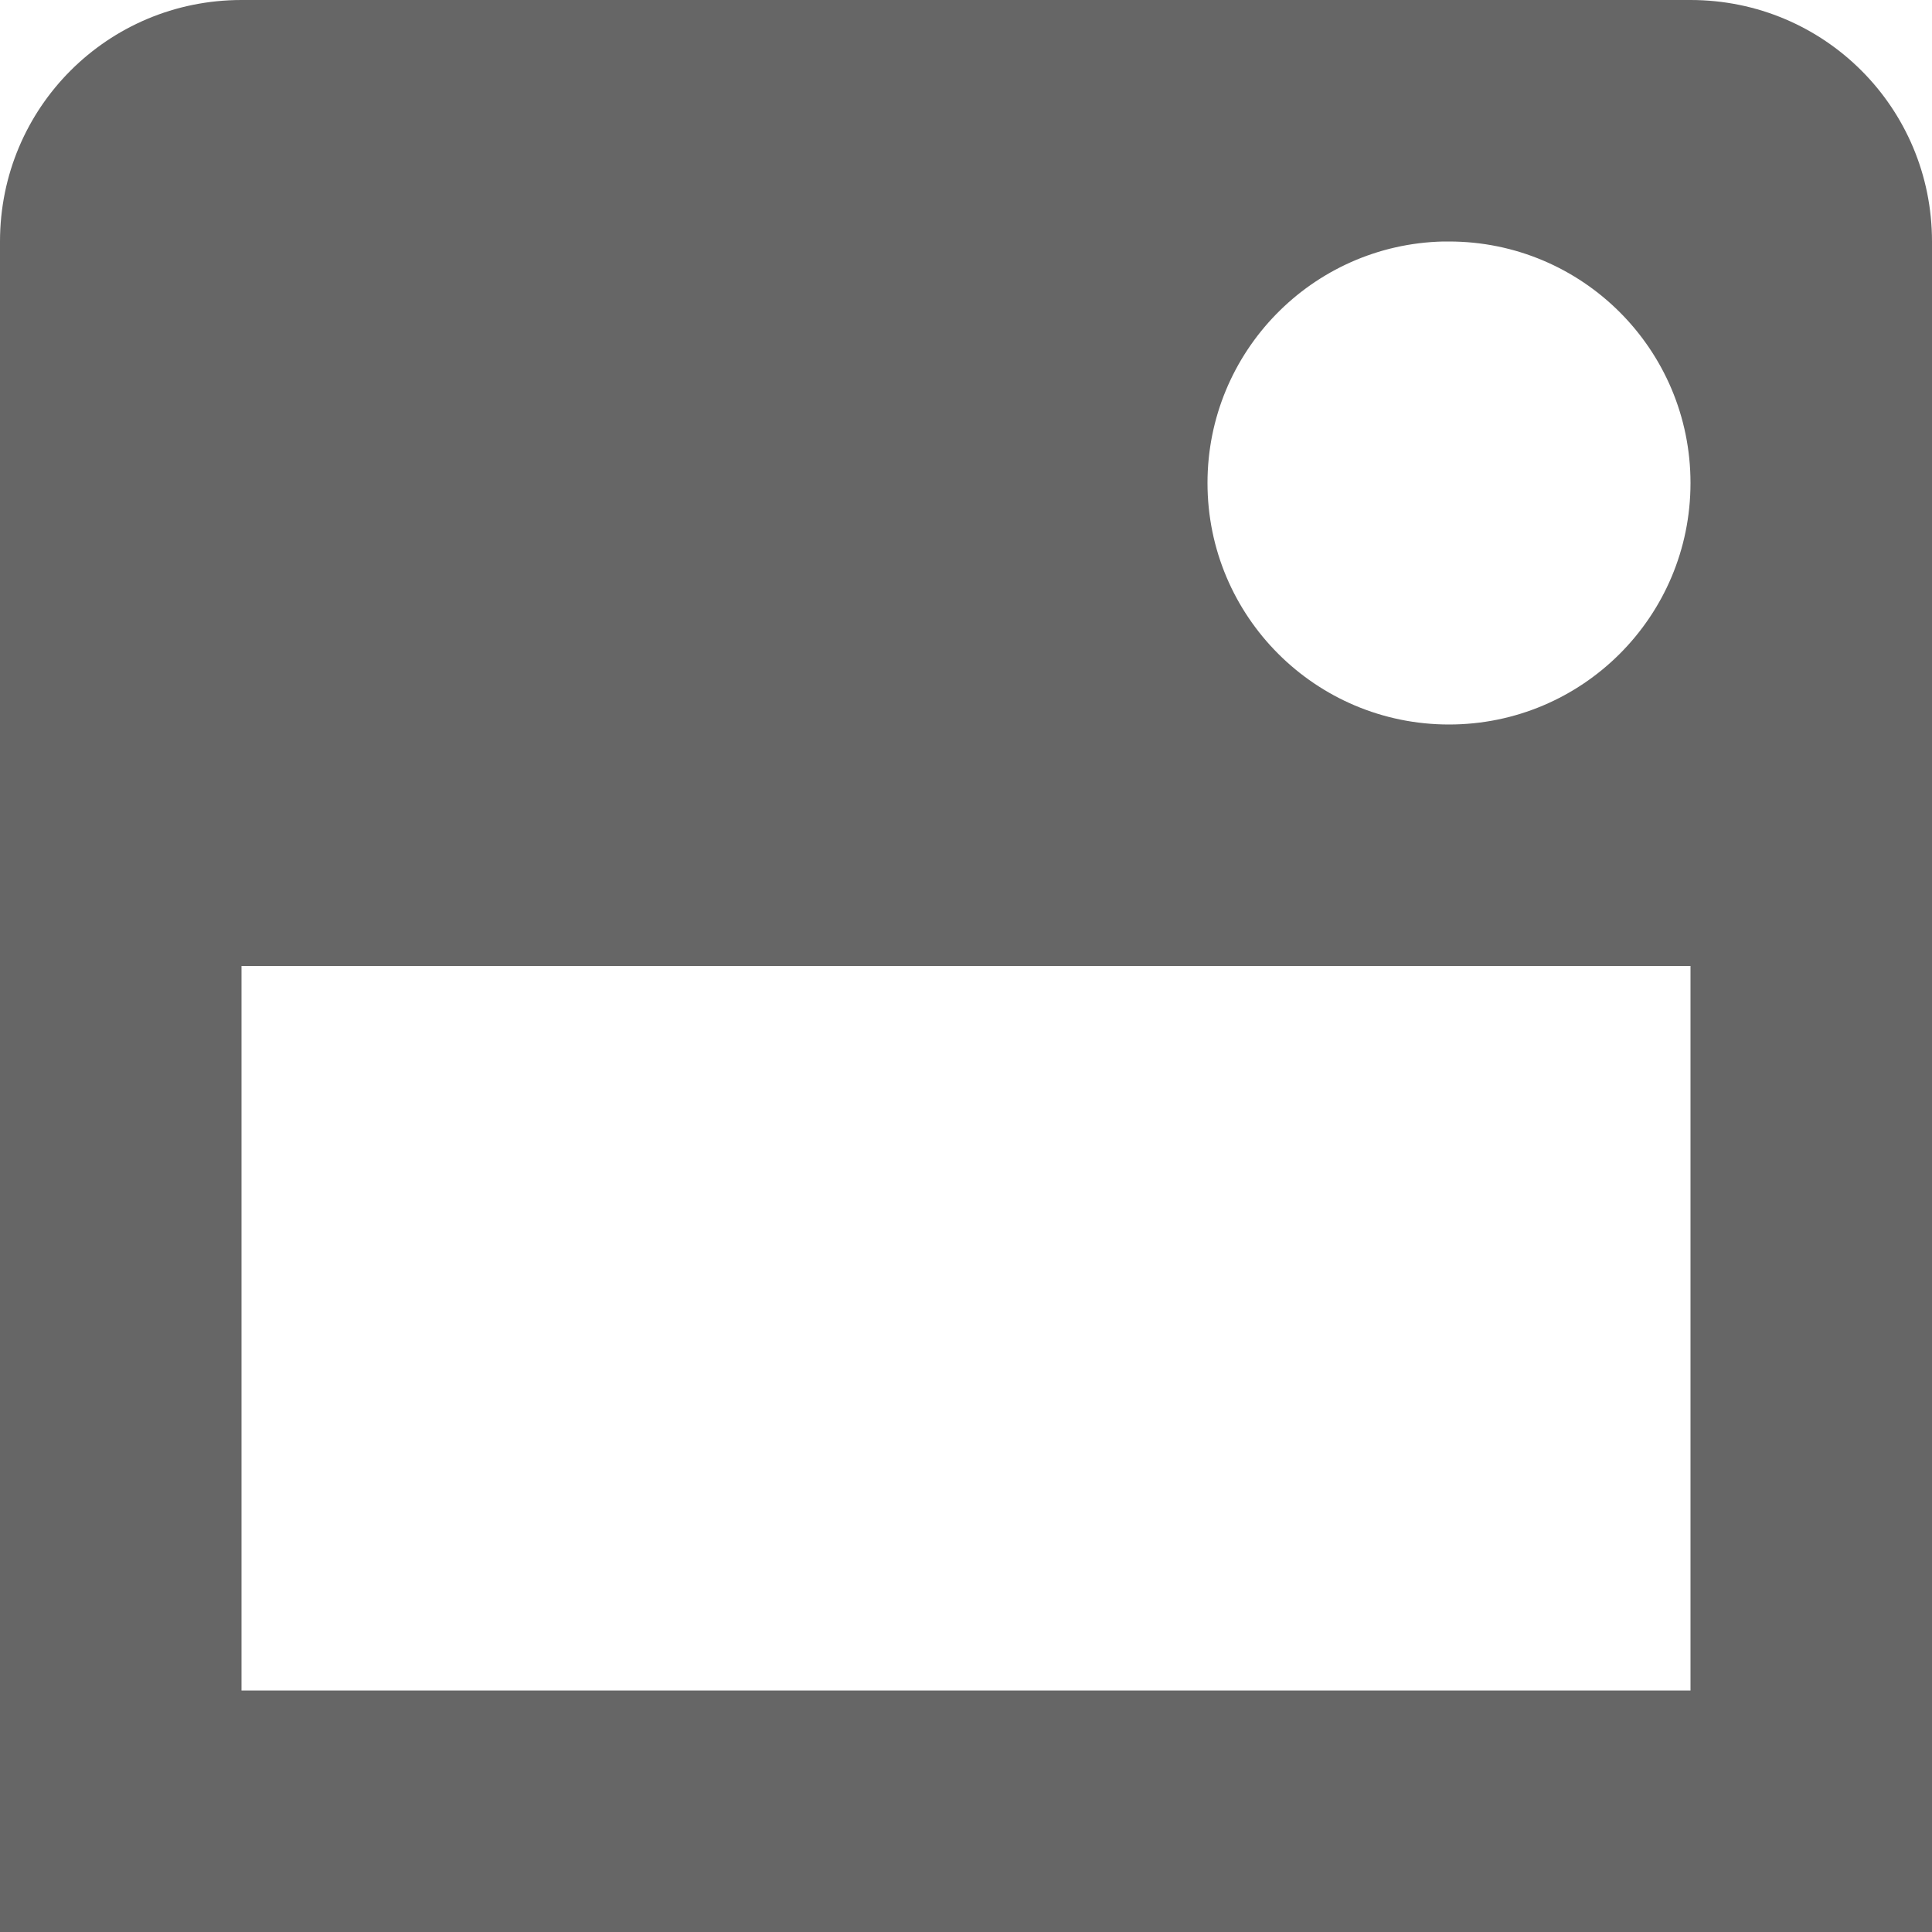
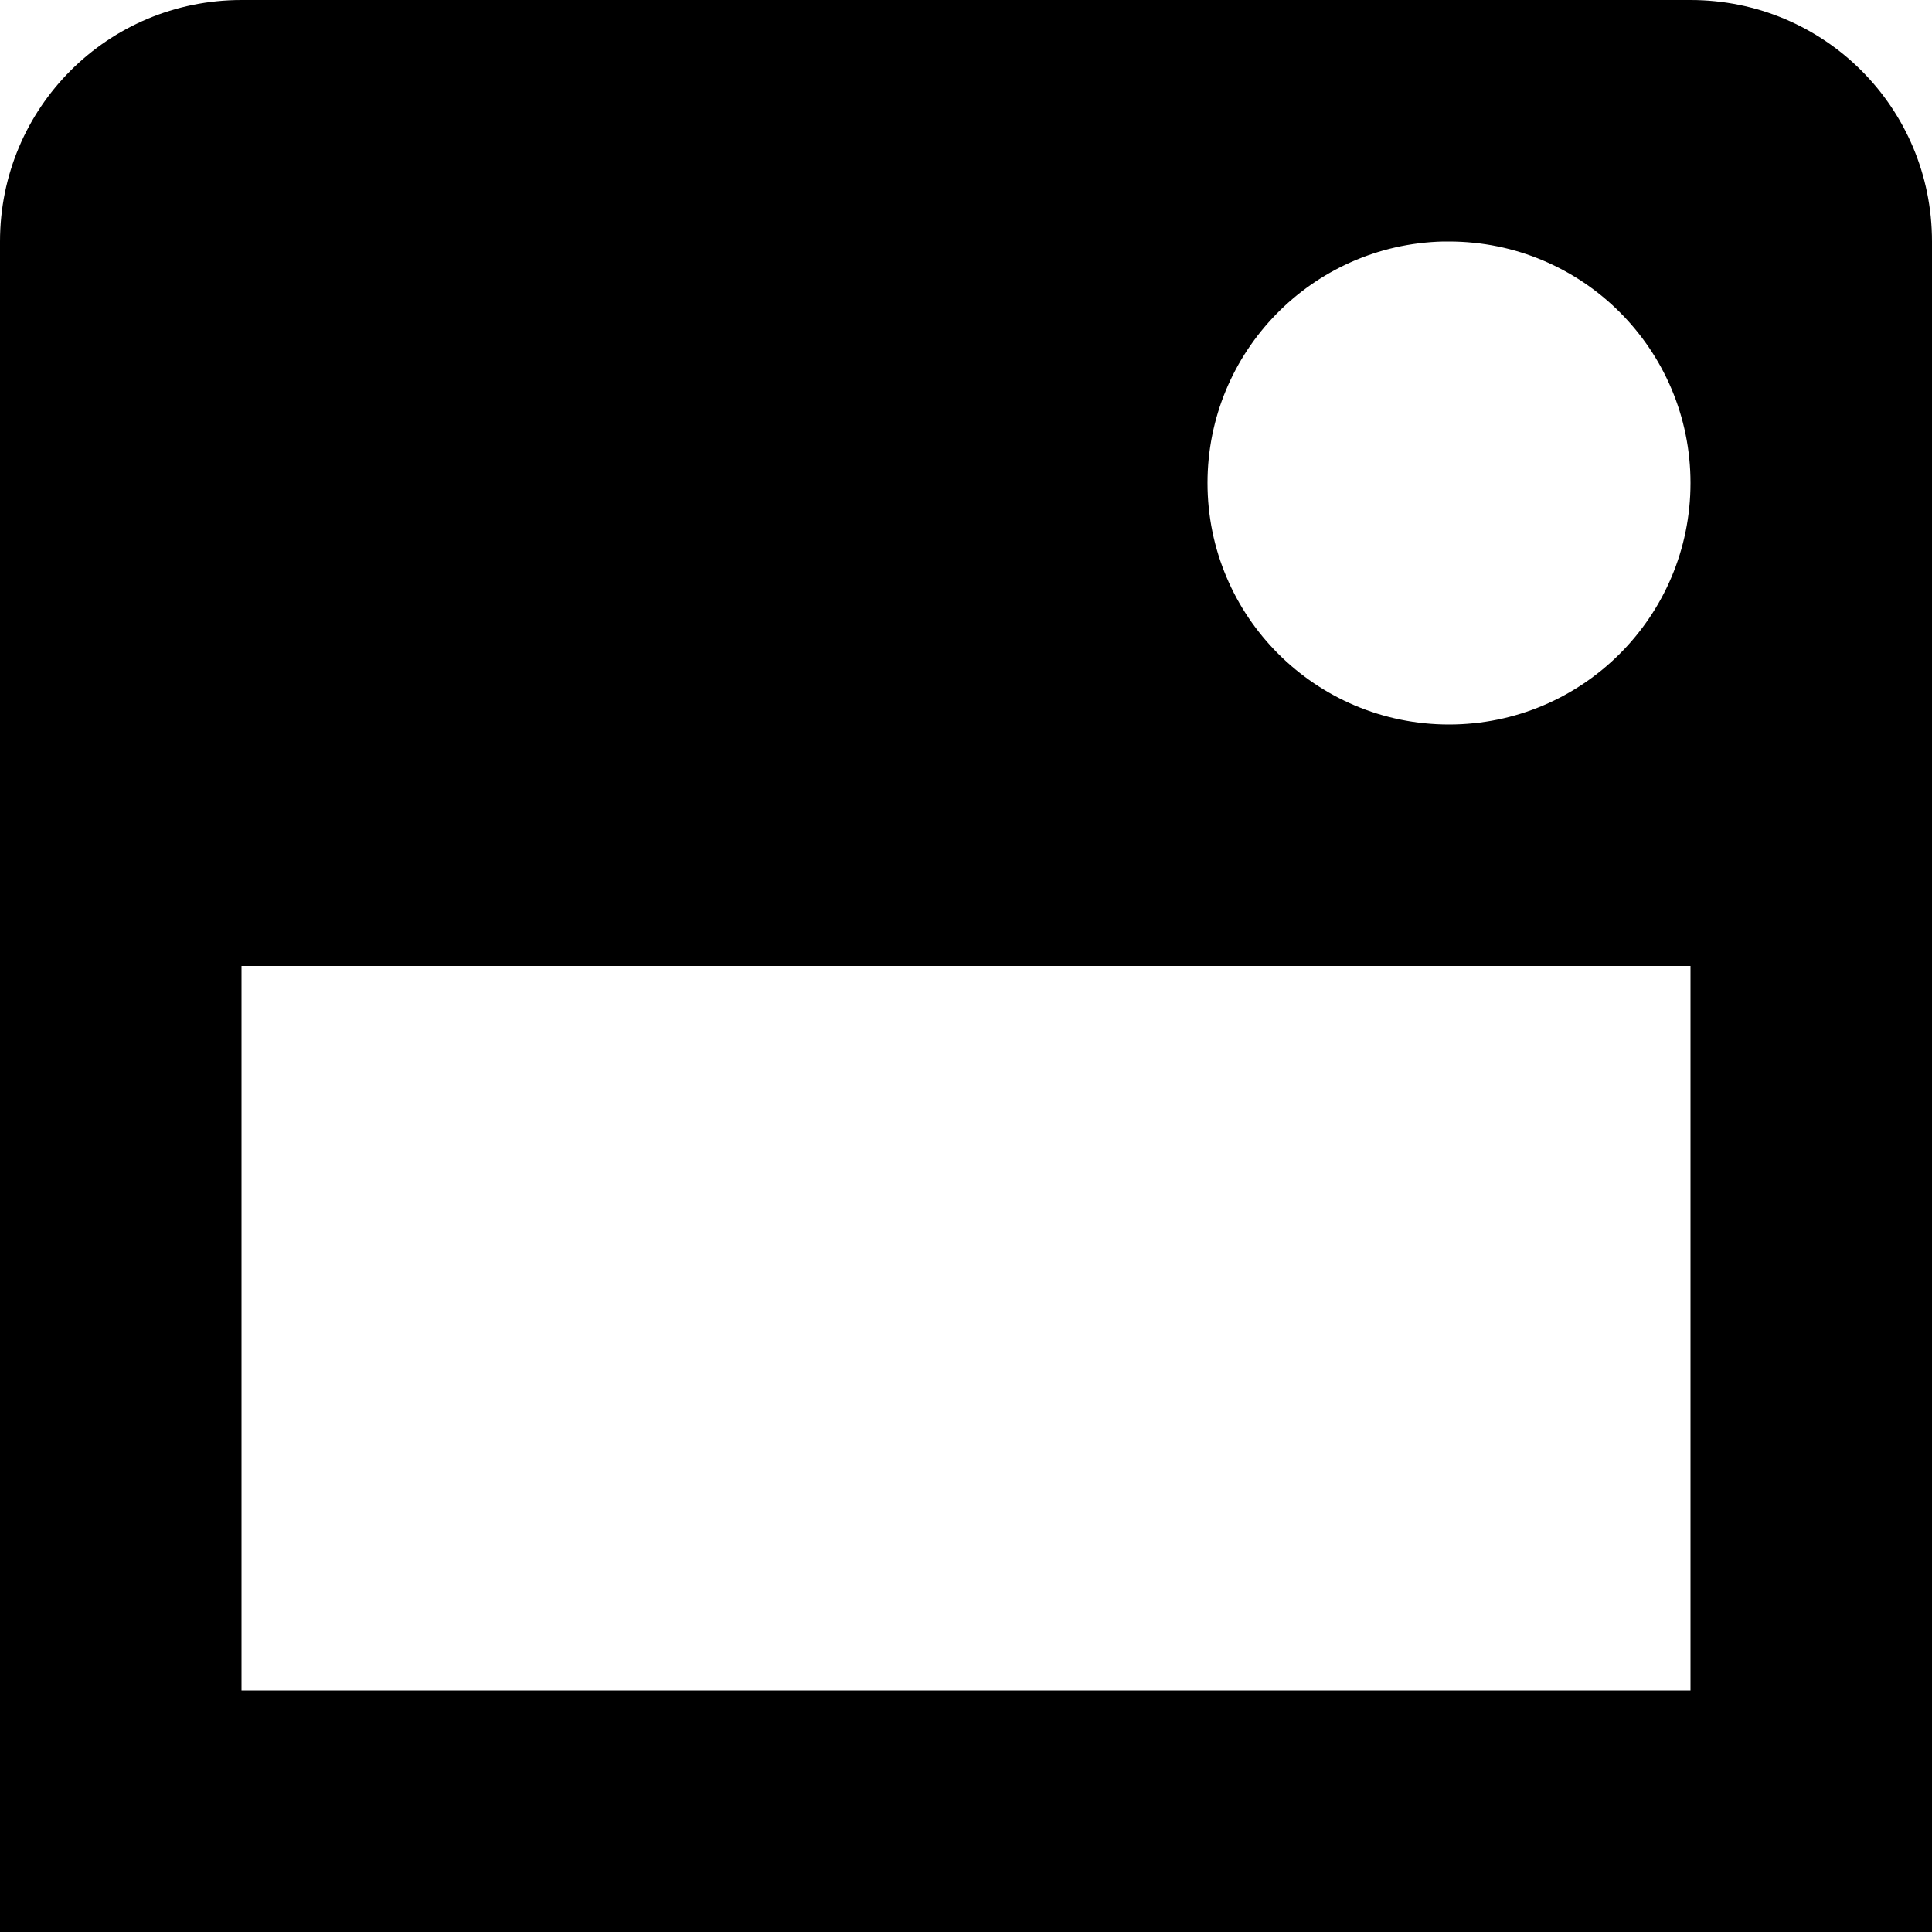
<svg xmlns="http://www.w3.org/2000/svg" width="16" height="16" version="1.1" viewBox="0 0 16 16">
-   <path d="m2 0c-1.108 0-2 0.892-2 2v14h16v-14c0-1.108-0.892-2-2-2zm9.951 2c0.016-1.987e-4 0.033-1.987e-4 0.049 0 1.105 0 2 0.895 2 2s-0.895 2-2 2c-1.105 0-2-0.895-2-2-3.236e-4 -1.086 0.866-1.974 1.951-2zm-9.951 6h12v6h-12z" fill="#666" stop-color="#000000" />
+   <path d="m2 0c-1.108 0-2 0.892-2 2v14h16v-14c0-1.108-0.892-2-2-2zm9.951 2c0.016-1.987e-4 0.033-1.987e-4 0.049 0 1.105 0 2 0.895 2 2s-0.895 2-2 2c-1.105 0-2-0.895-2-2-3.236e-4 -1.086 0.866-1.974 1.951-2zm-9.951 6h12v6h-12z" />
</svg>
